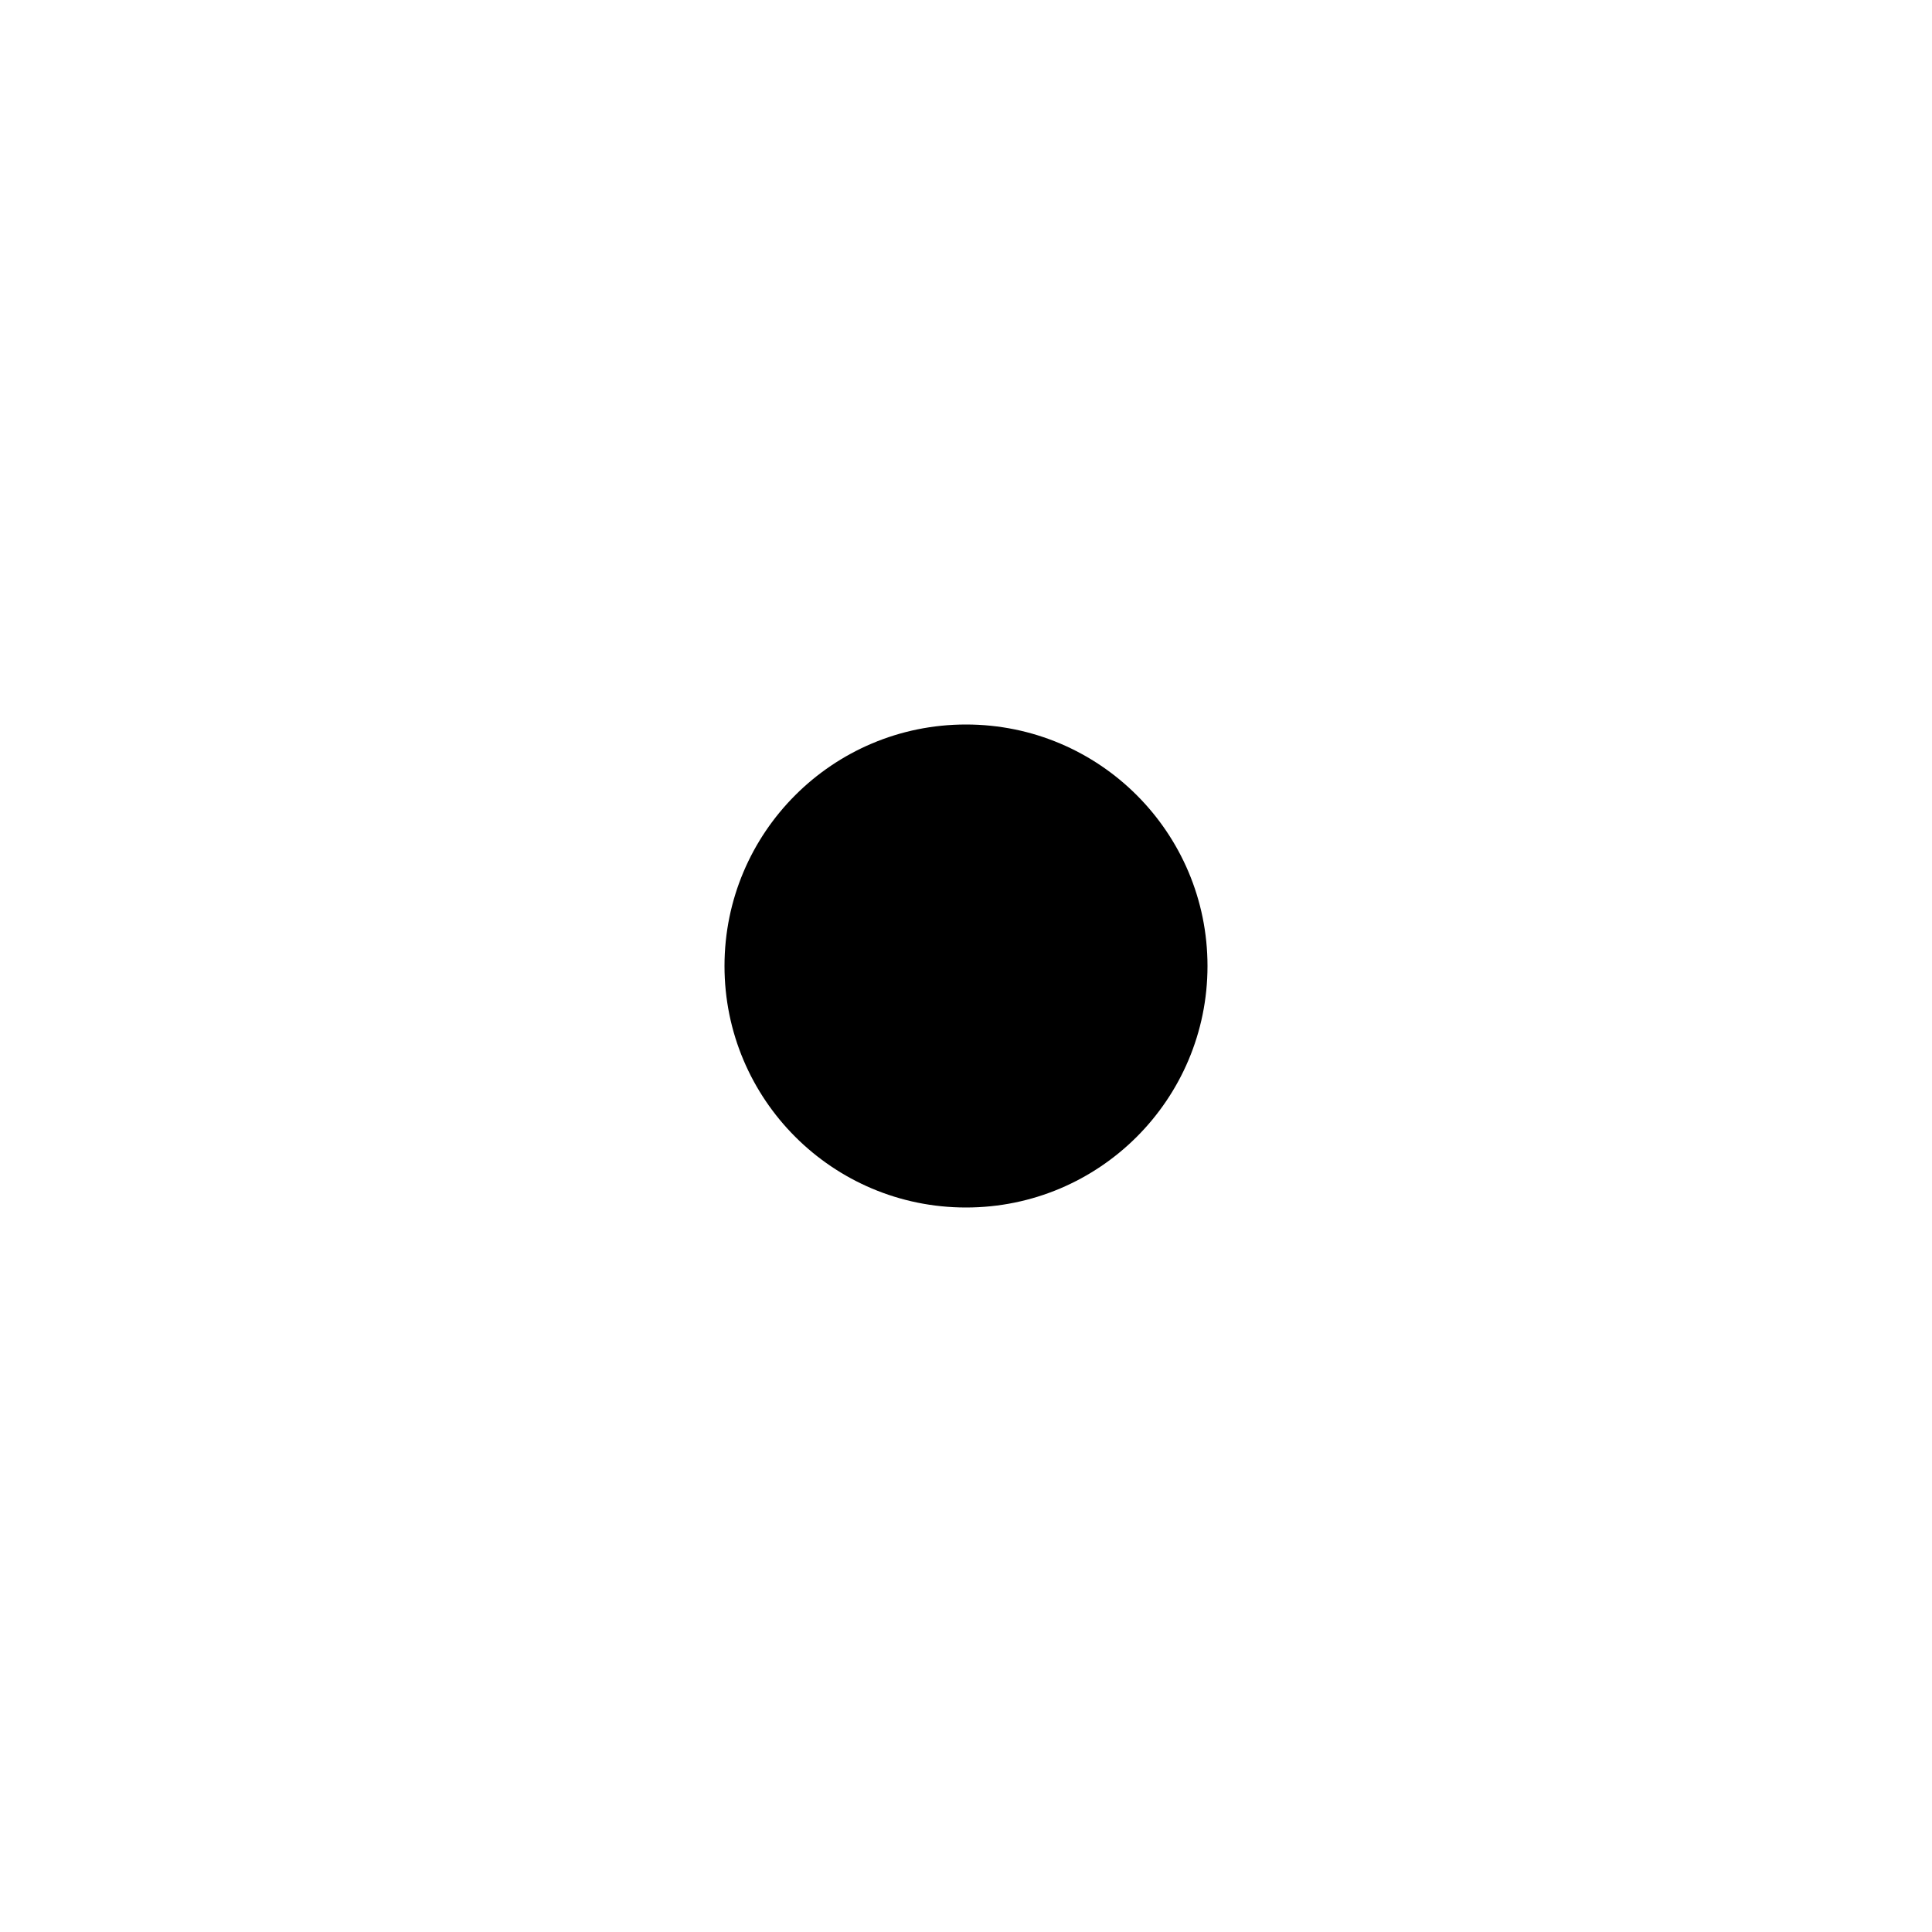
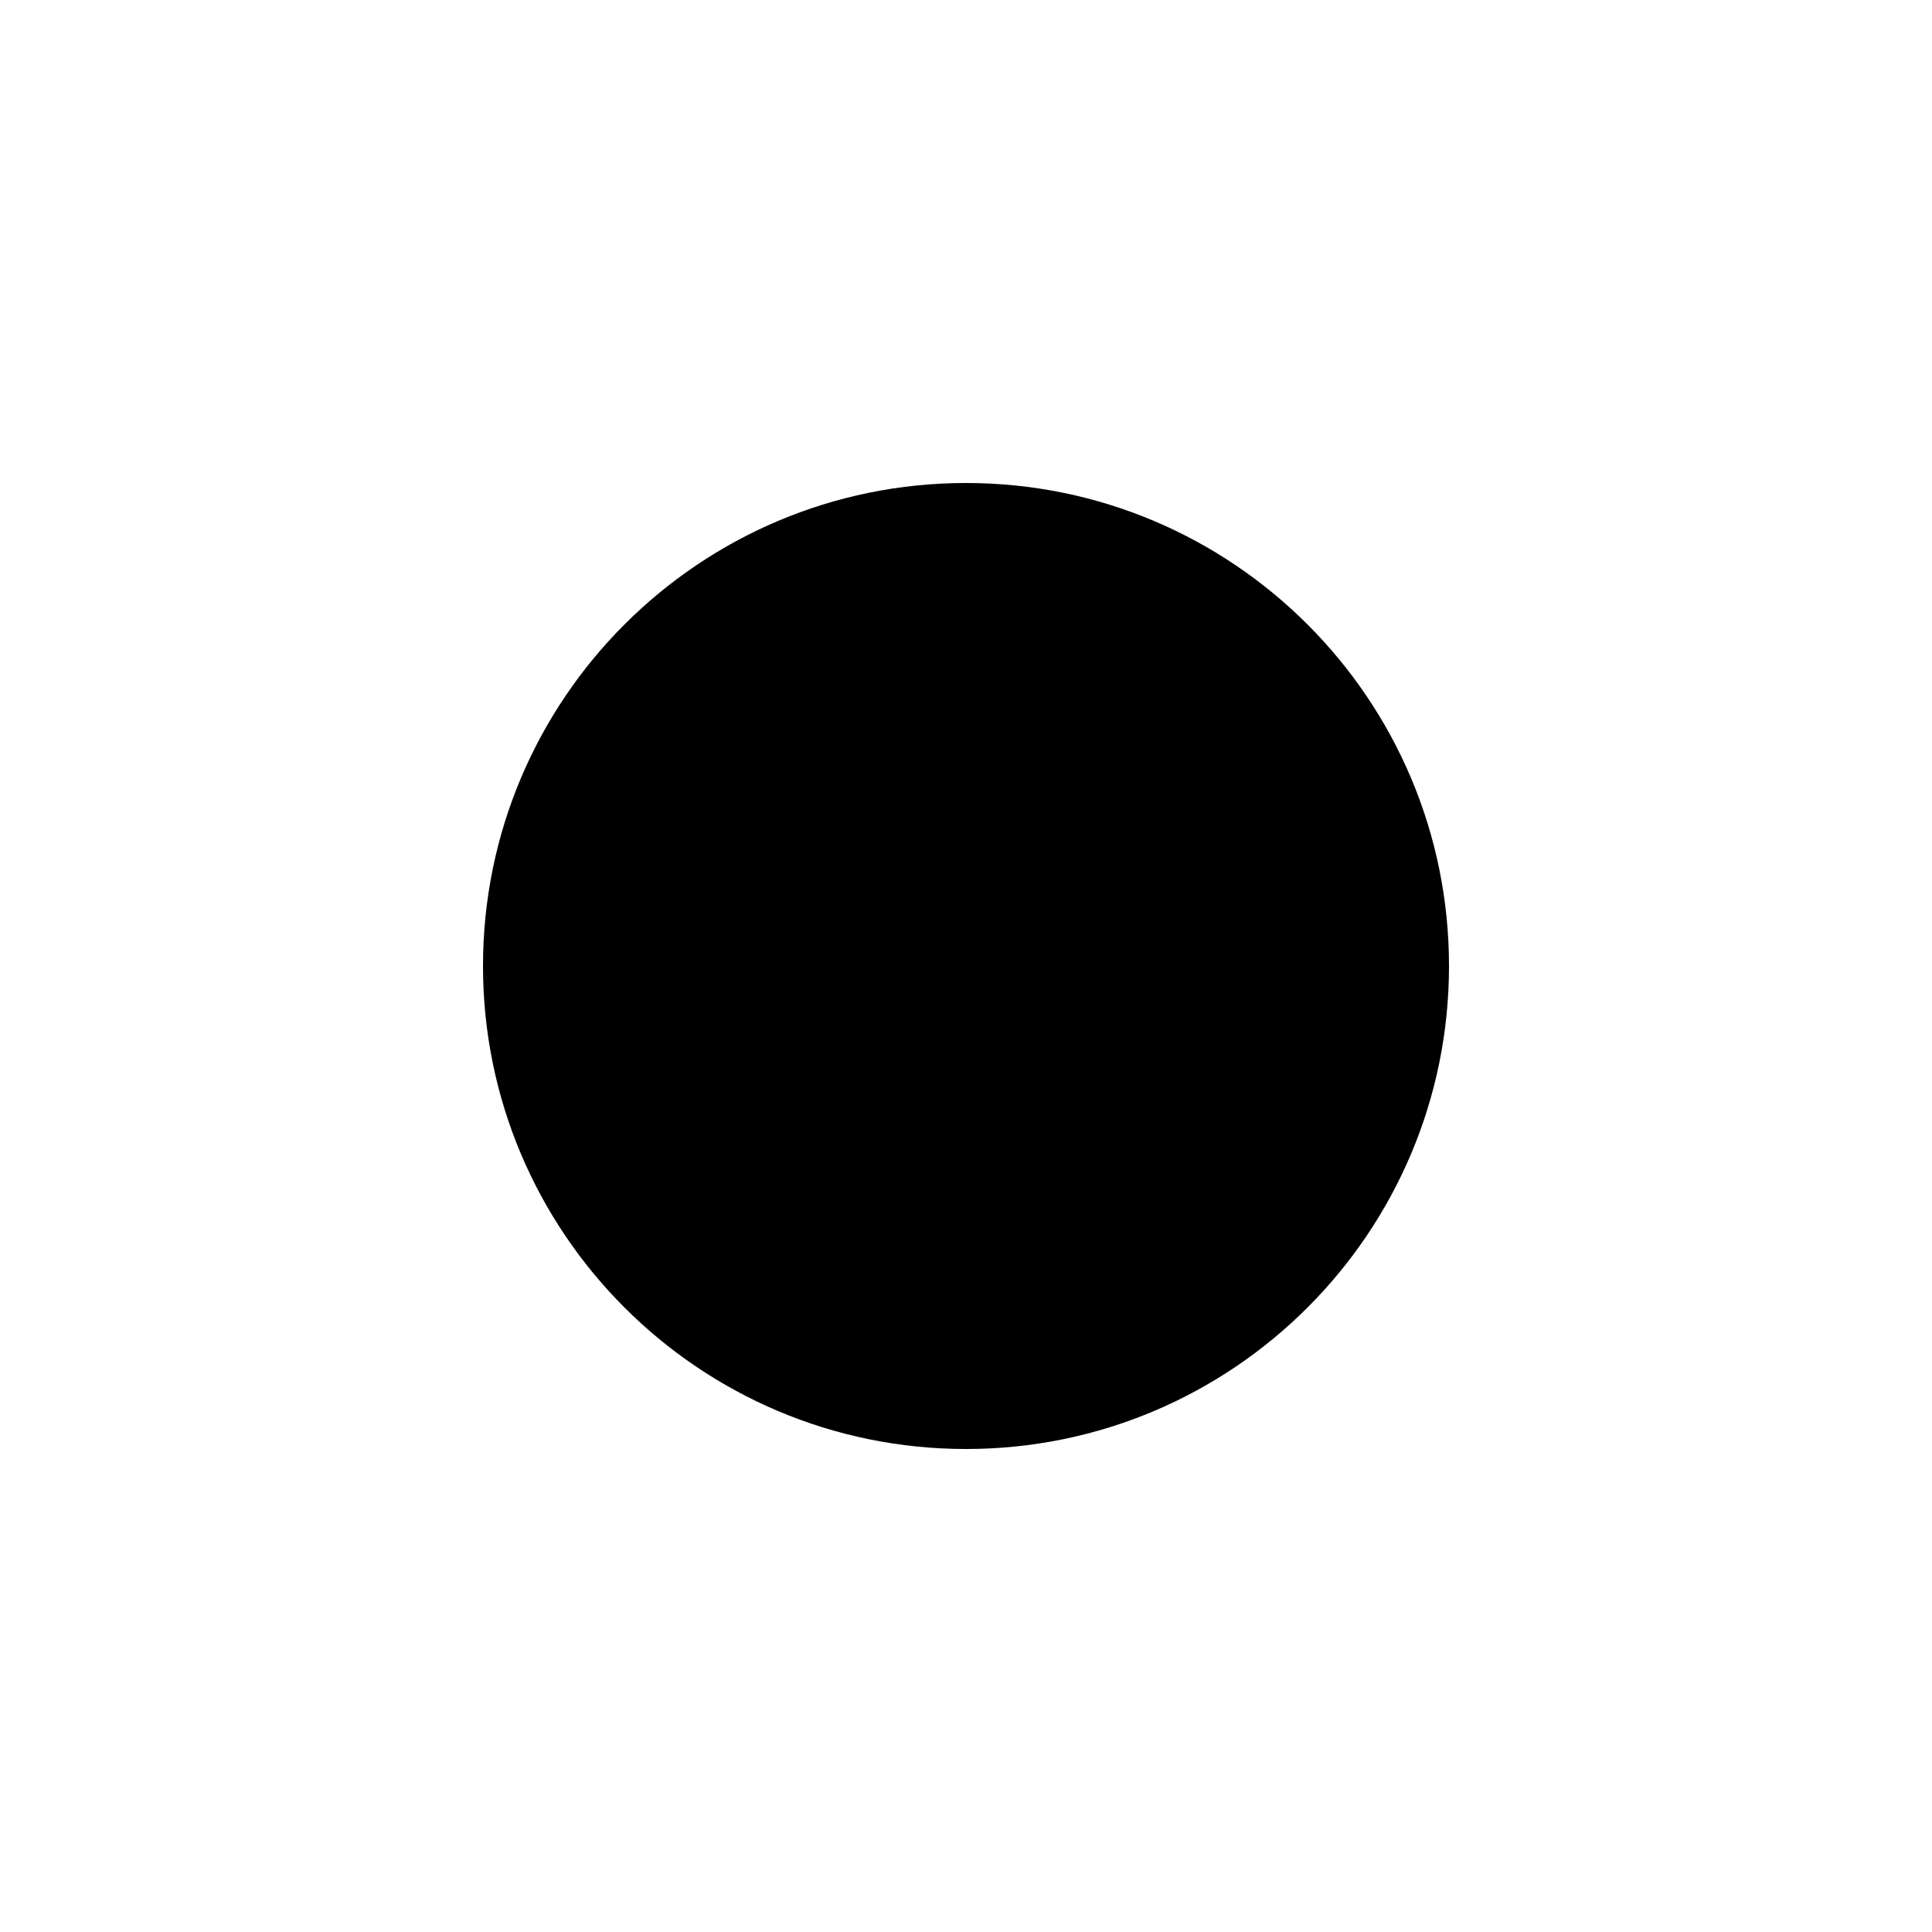
<svg xmlns="http://www.w3.org/2000/svg" width="16" height="16" version="1.1" viewBox="0 0 16 16" id="svg4">
  <defs id="defs8" />
-   <path id="path2" d="m 8,6 c 1.105,0 2,0.895 2,2 0,1.105 -0.895,2 -2,2 C 6.895,10 6,9.105 6,8 6,6.895 6.895,6 8,6 Z" />
+   <path id="path2" d="m 8,4 c 2.209,0 4,1.791 4,4 0,2.209 -1.791,4 -4,4 C 5.791,12 4,10.209 4,8 4,5.791 5.791,4 8,4 Z" style="stroke-width:2" />
</svg>
